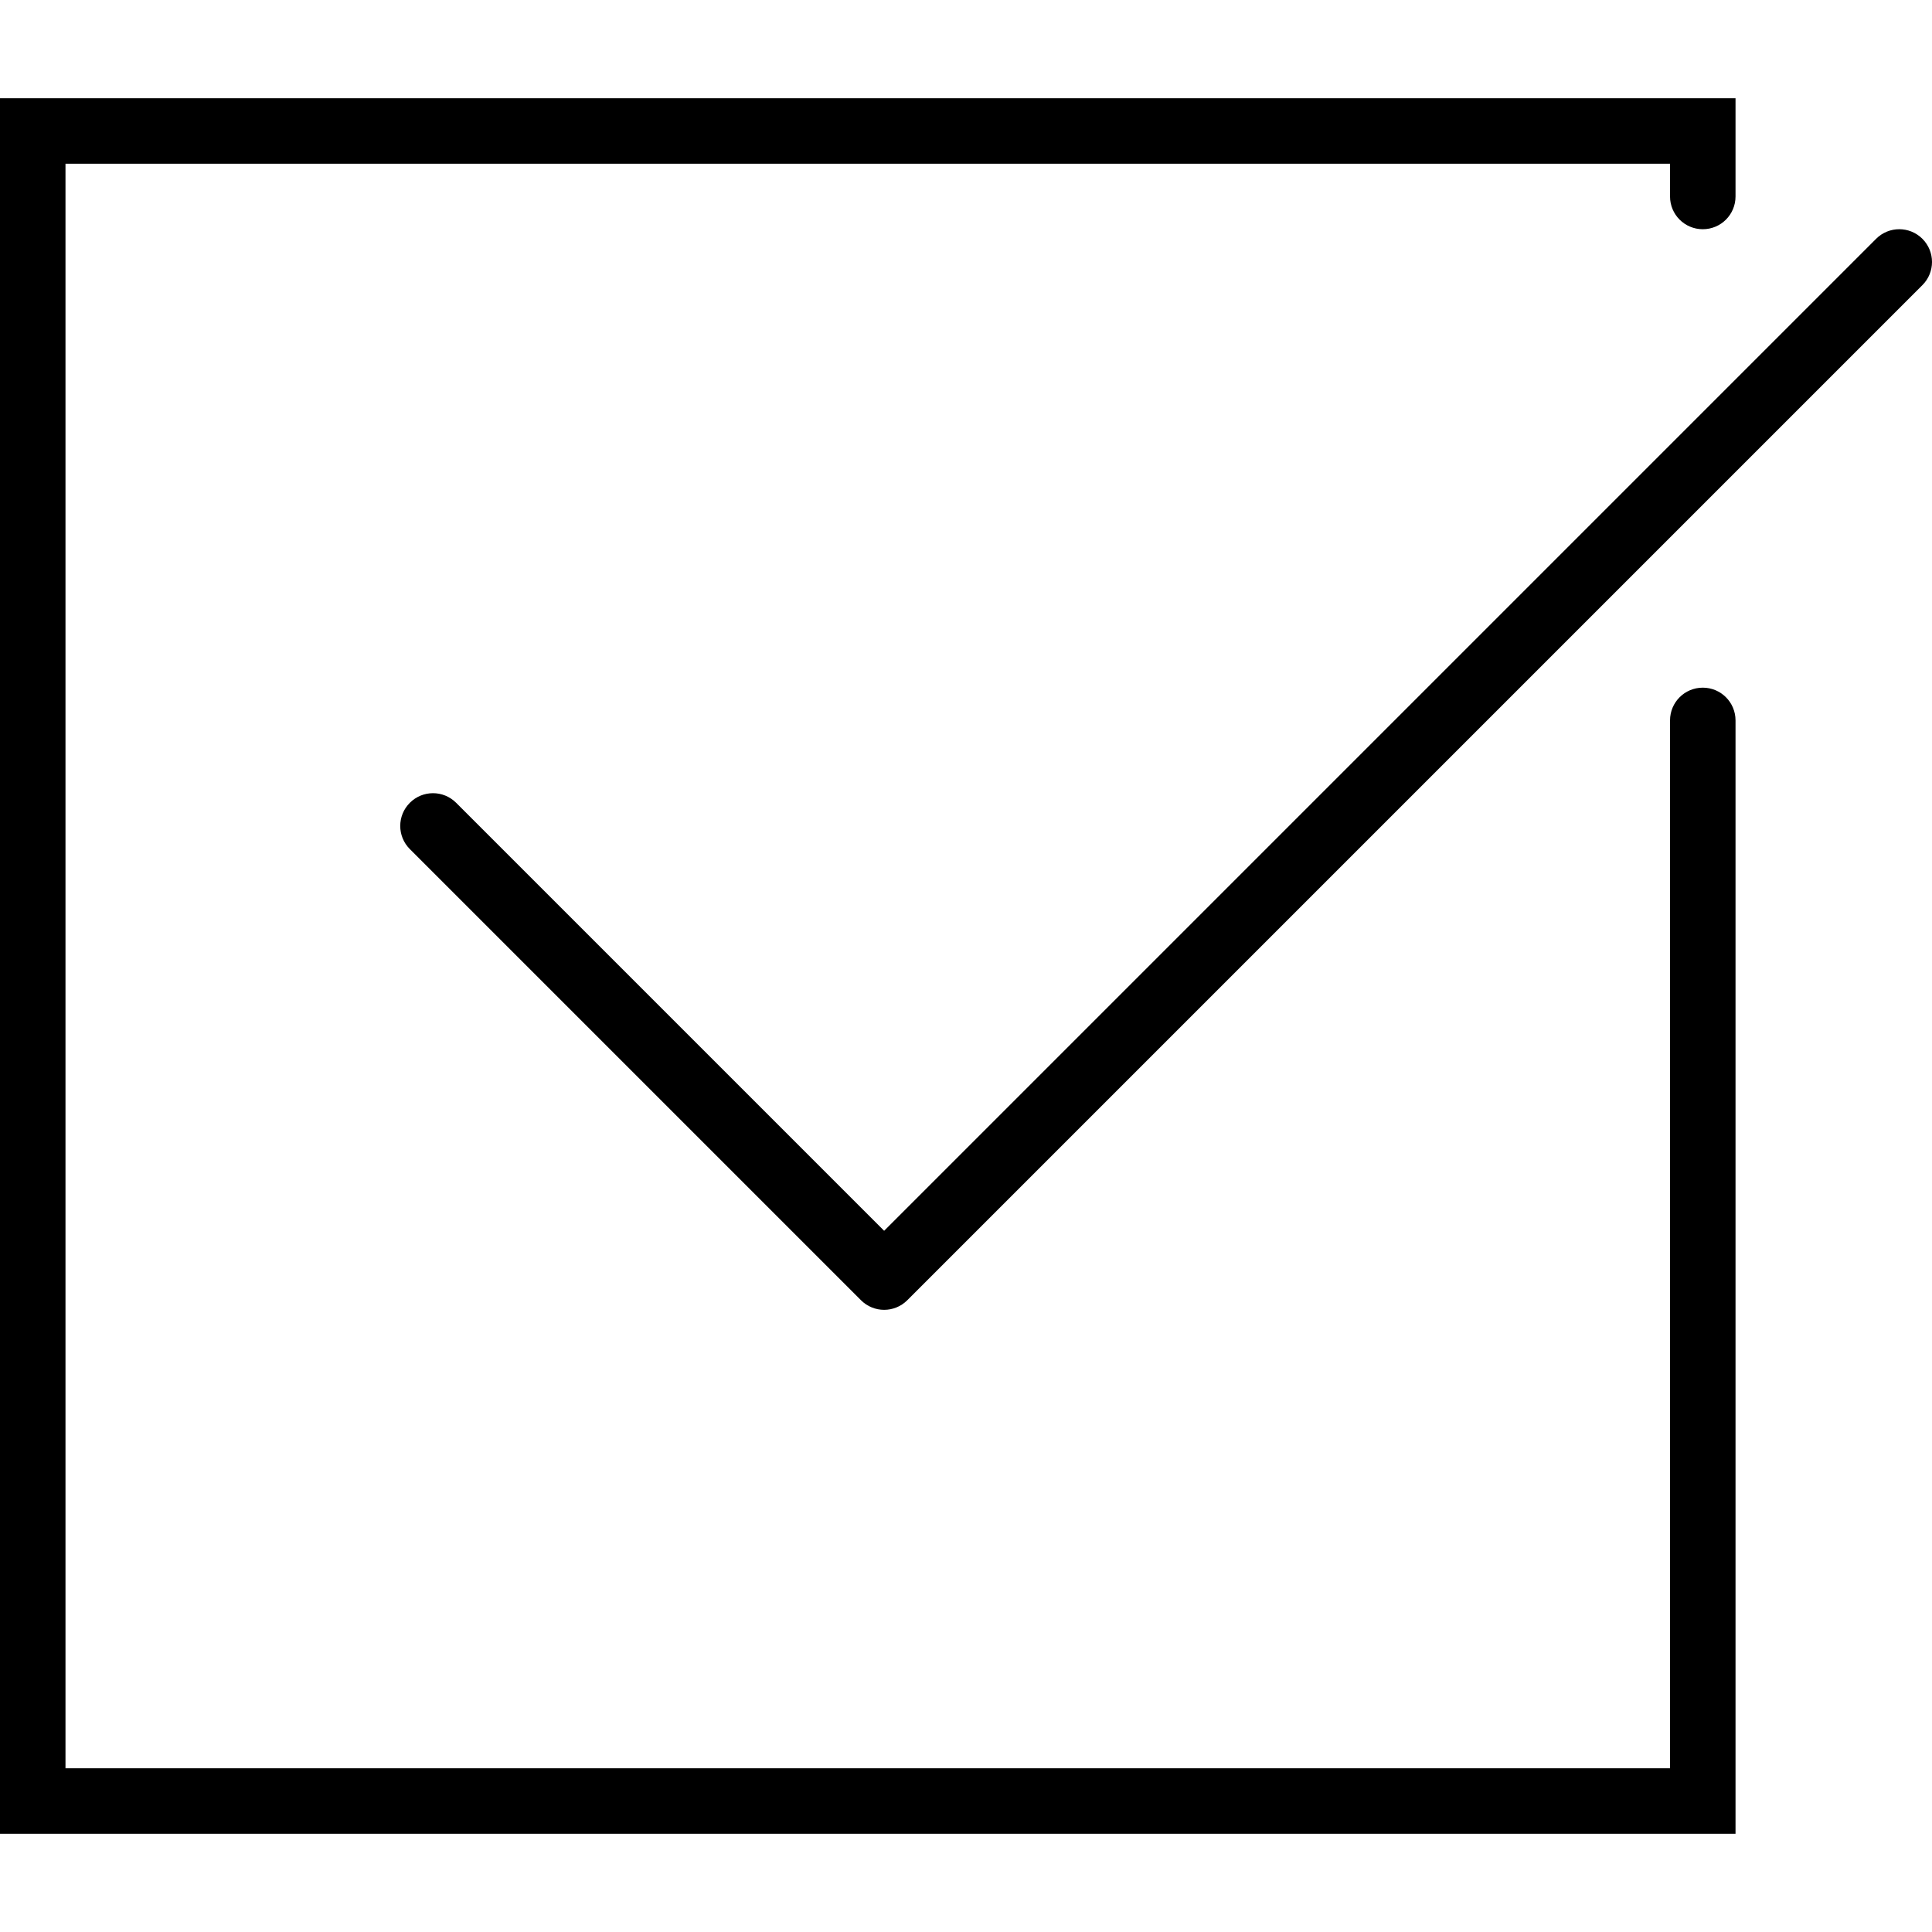
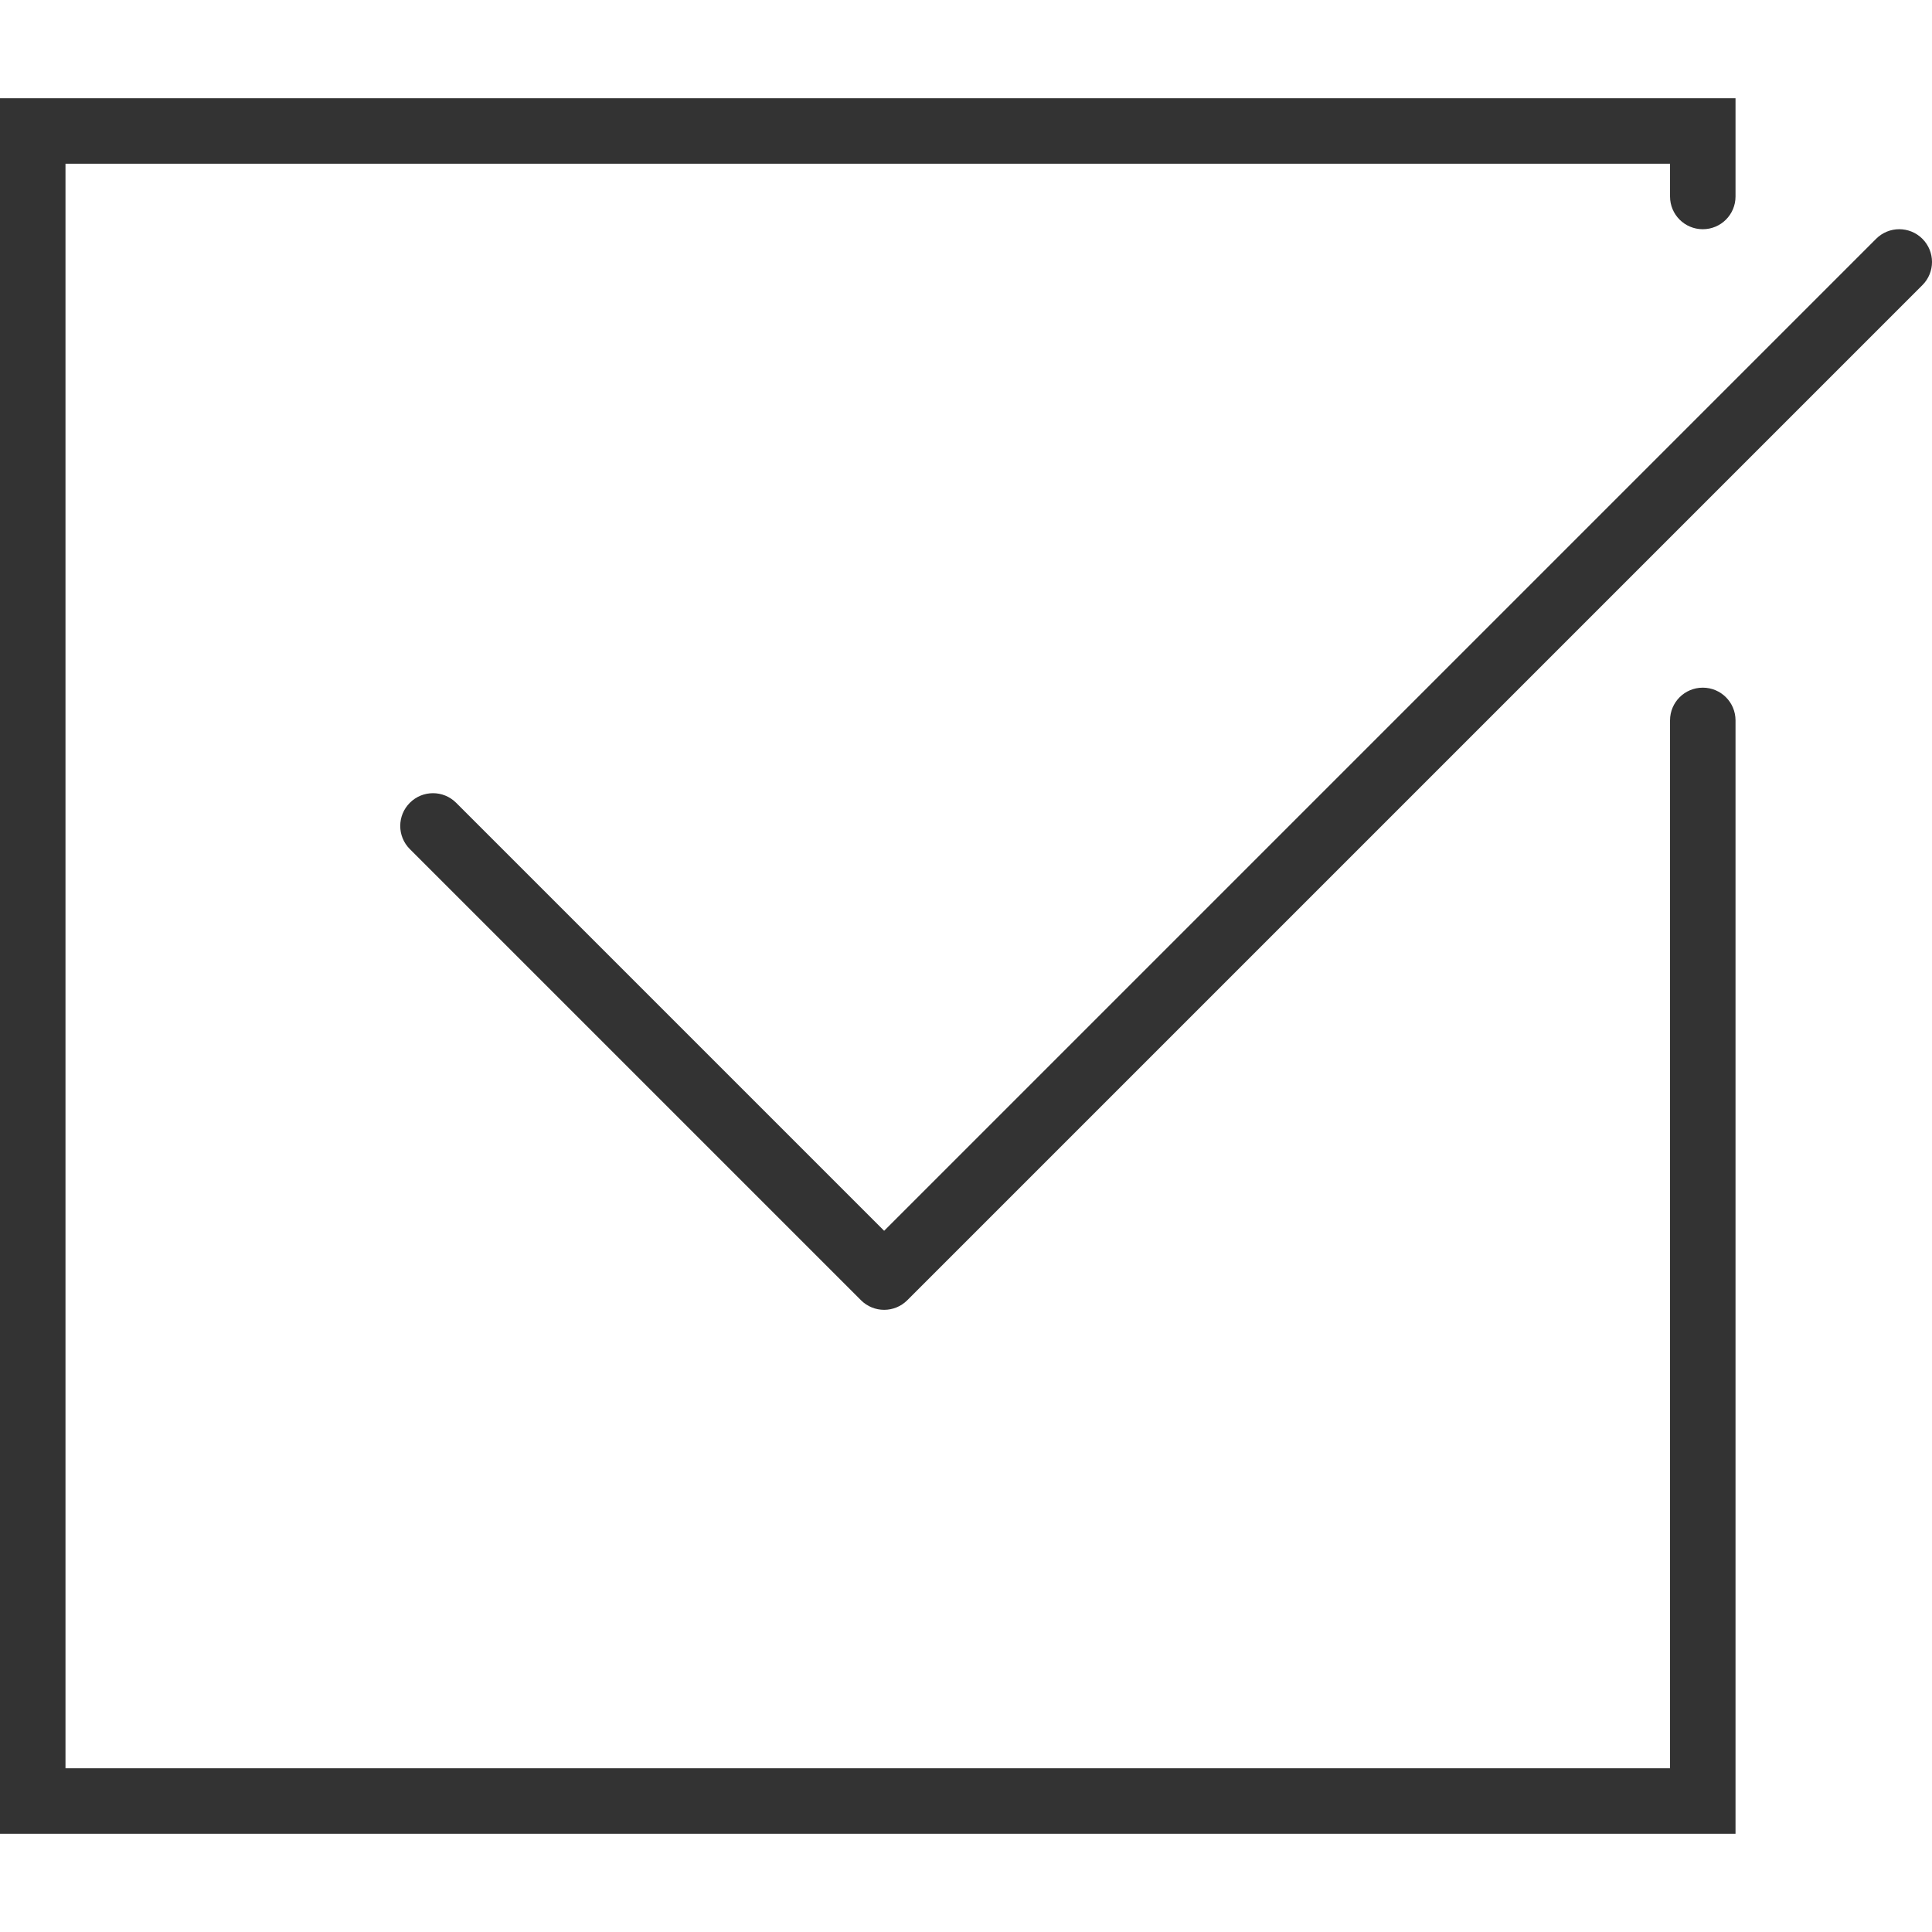
<svg xmlns="http://www.w3.org/2000/svg" version="1.1" id="Capa_1" x="0px" y="0px" viewBox="0 0 59 59" color="#333" xml:space="preserve">
  <g>
-     <path d="M52,21c-0.553,0-1,0.447-1,1v32H2V5h49v1c0,0.553,0.447,1,1,1s1-0.447,1-1V3H0v53h53V22C53,21.447,52.553,21,52,21z" />
-     <path d="M58.707,7.293c-0.391-0.391-1.023-0.391-1.414,0L27,37.586l-13.07-13.07c-0.391-0.391-1.023-0.391-1.414,0   s-0.391,1.023,0,1.414l13.777,13.777C26.488,39.902,26.744,40,27,40s0.512-0.098,0.707-0.293l31-31   C59.098,8.316,59.098,7.684,58.707,7.293z" />
+     <path d="M52,21c-0.553,0-1,0.447-1,1v32H2V5h49v1c0,0.553,0.447,1,1,1s1-0.447,1-1V3H0v53h53V22C53,21.447,52.553,21,52,21z" fill="#333" />
+     <path d="M58.707,7.293c-0.391-0.391-1.023-0.391-1.414,0L27,37.586l-13.07-13.07c-0.391-0.391-1.023-0.391-1.414,0   s-0.391,1.023,0,1.414l13.777,13.777C26.488,39.902,26.744,40,27,40s0.512-0.098,0.707-0.293l31-31   C59.098,8.316,59.098,7.684,58.707,7.293z" fill="#333" />
  </g>
  <g>
</g>
  <g>
</g>
  <g>
</g>
  <g>
</g>
  <g>
</g>
  <g>
</g>
  <g>
</g>
  <g>
</g>
  <g>
</g>
  <g>
</g>
  <g>
</g>
  <g>
</g>
  <g>
</g>
  <g>
</g>
  <g>
</g>
</svg>
